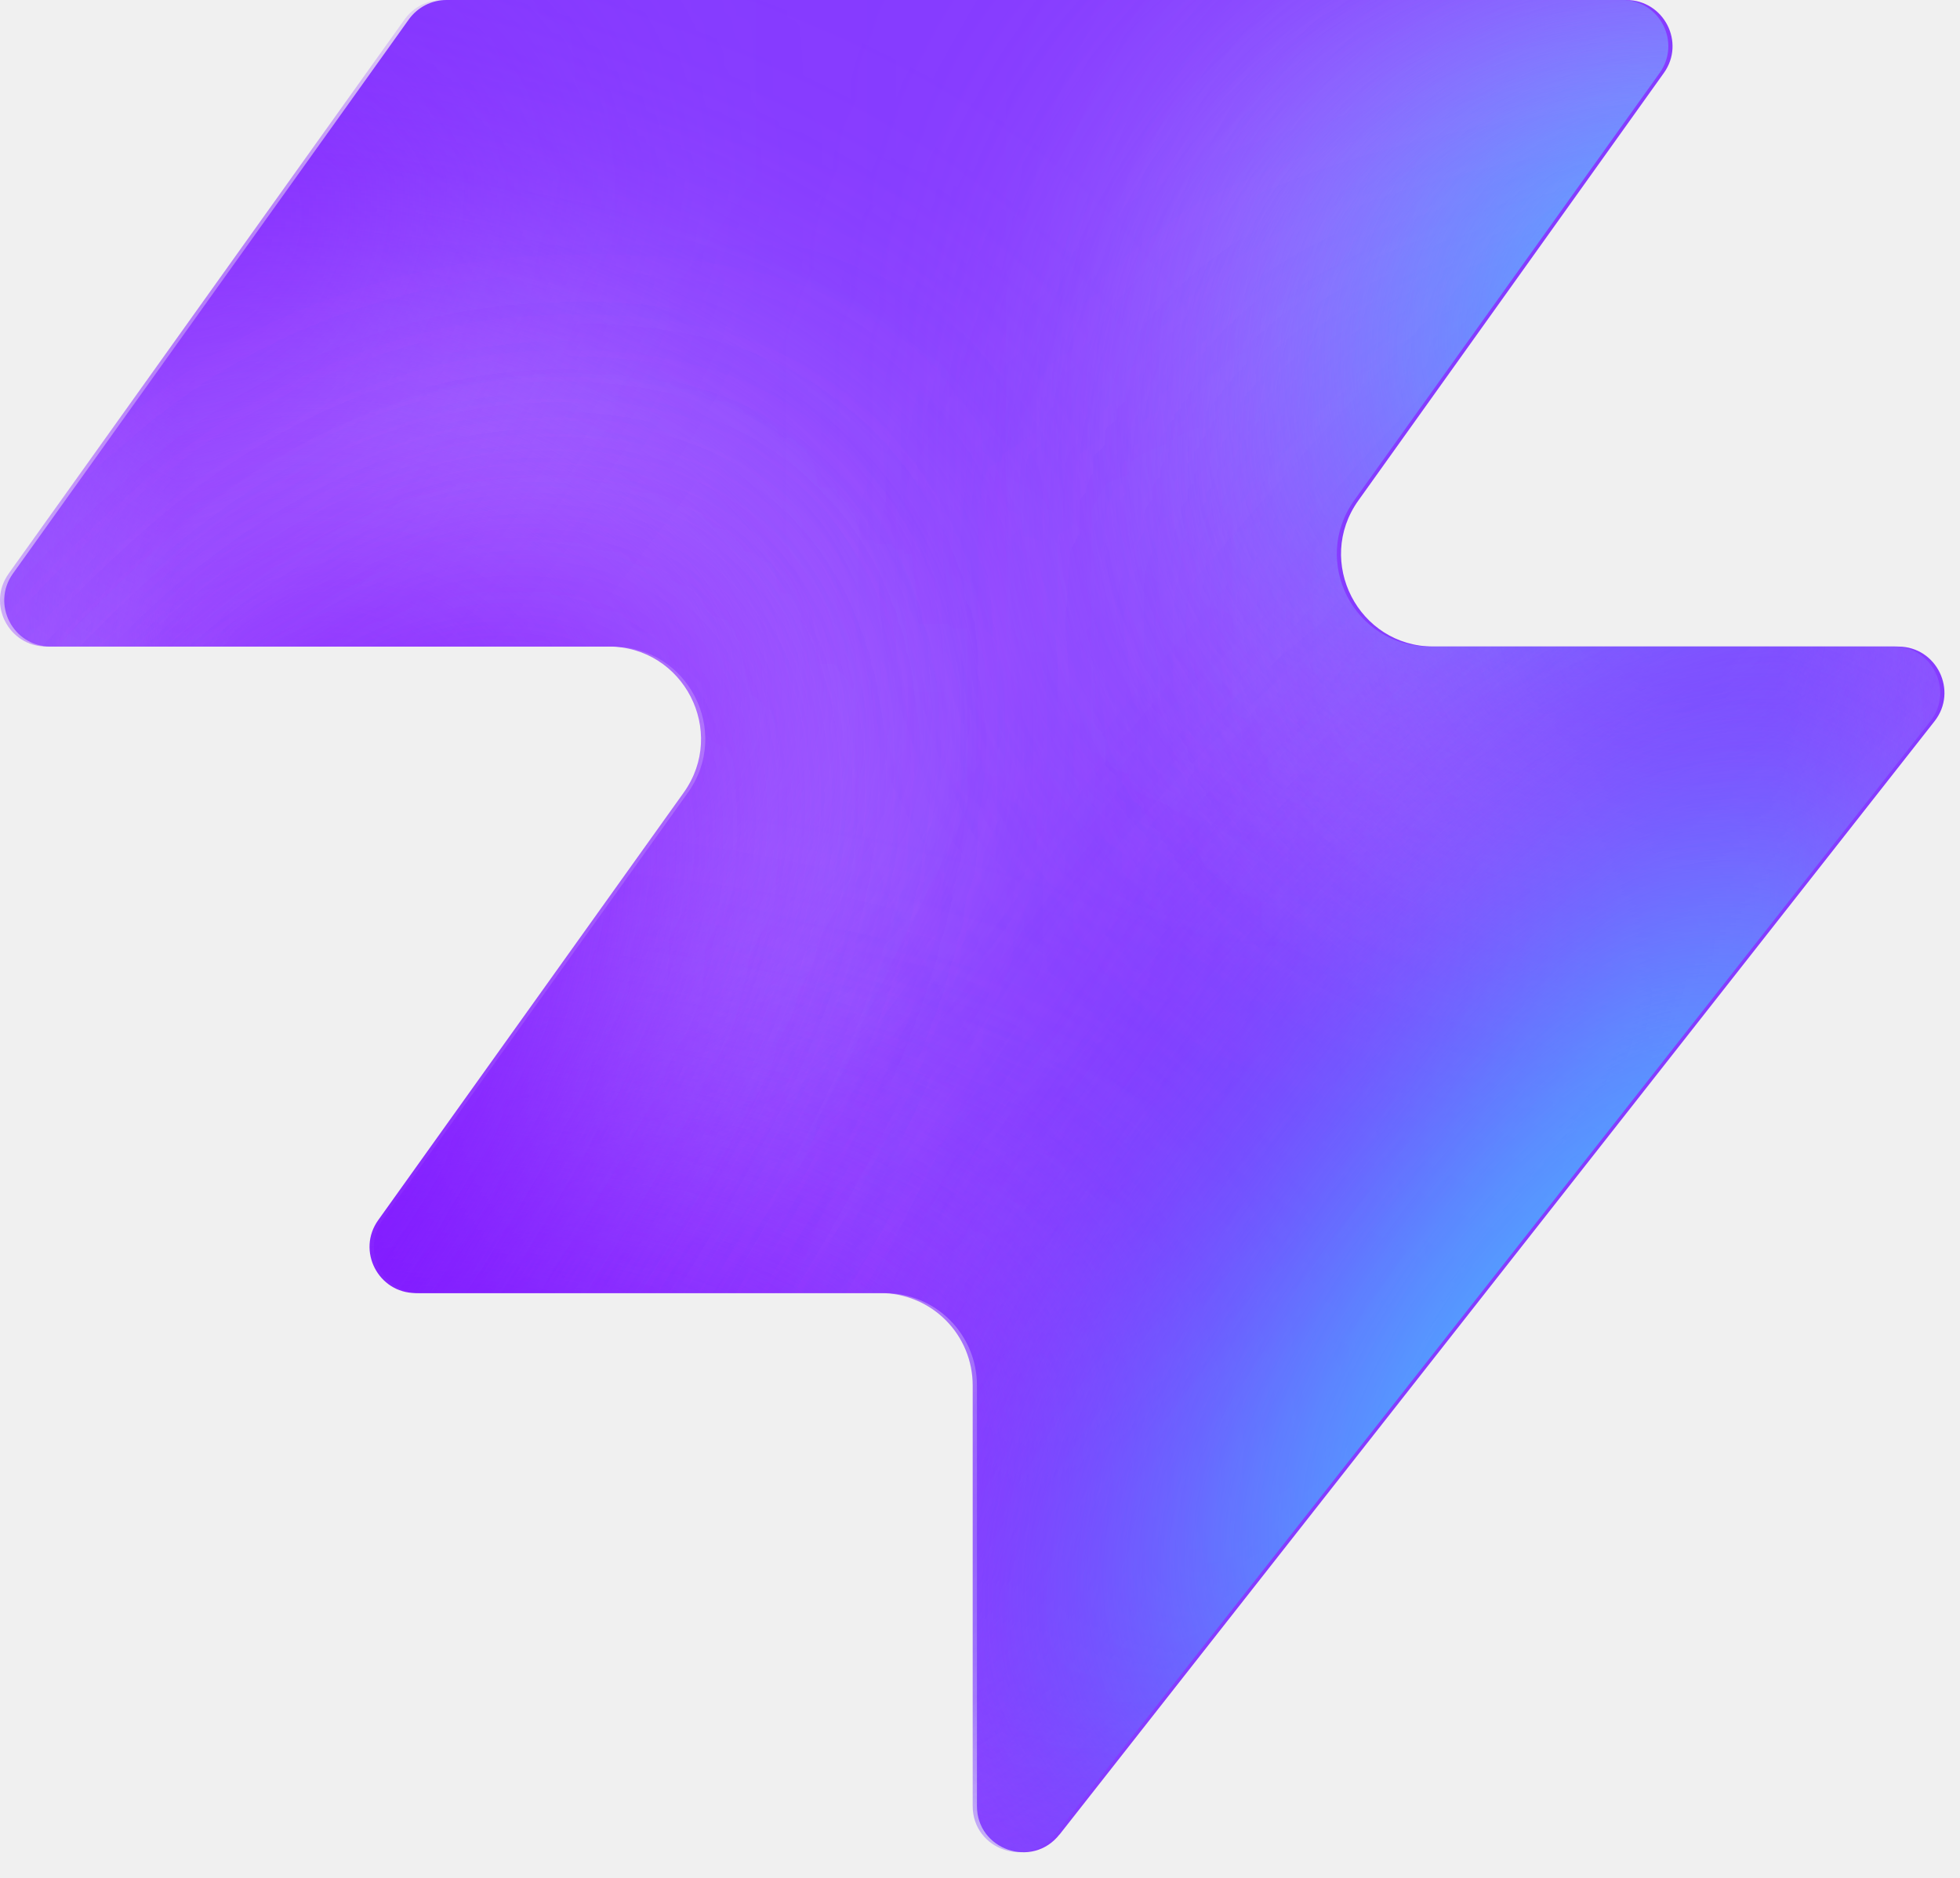
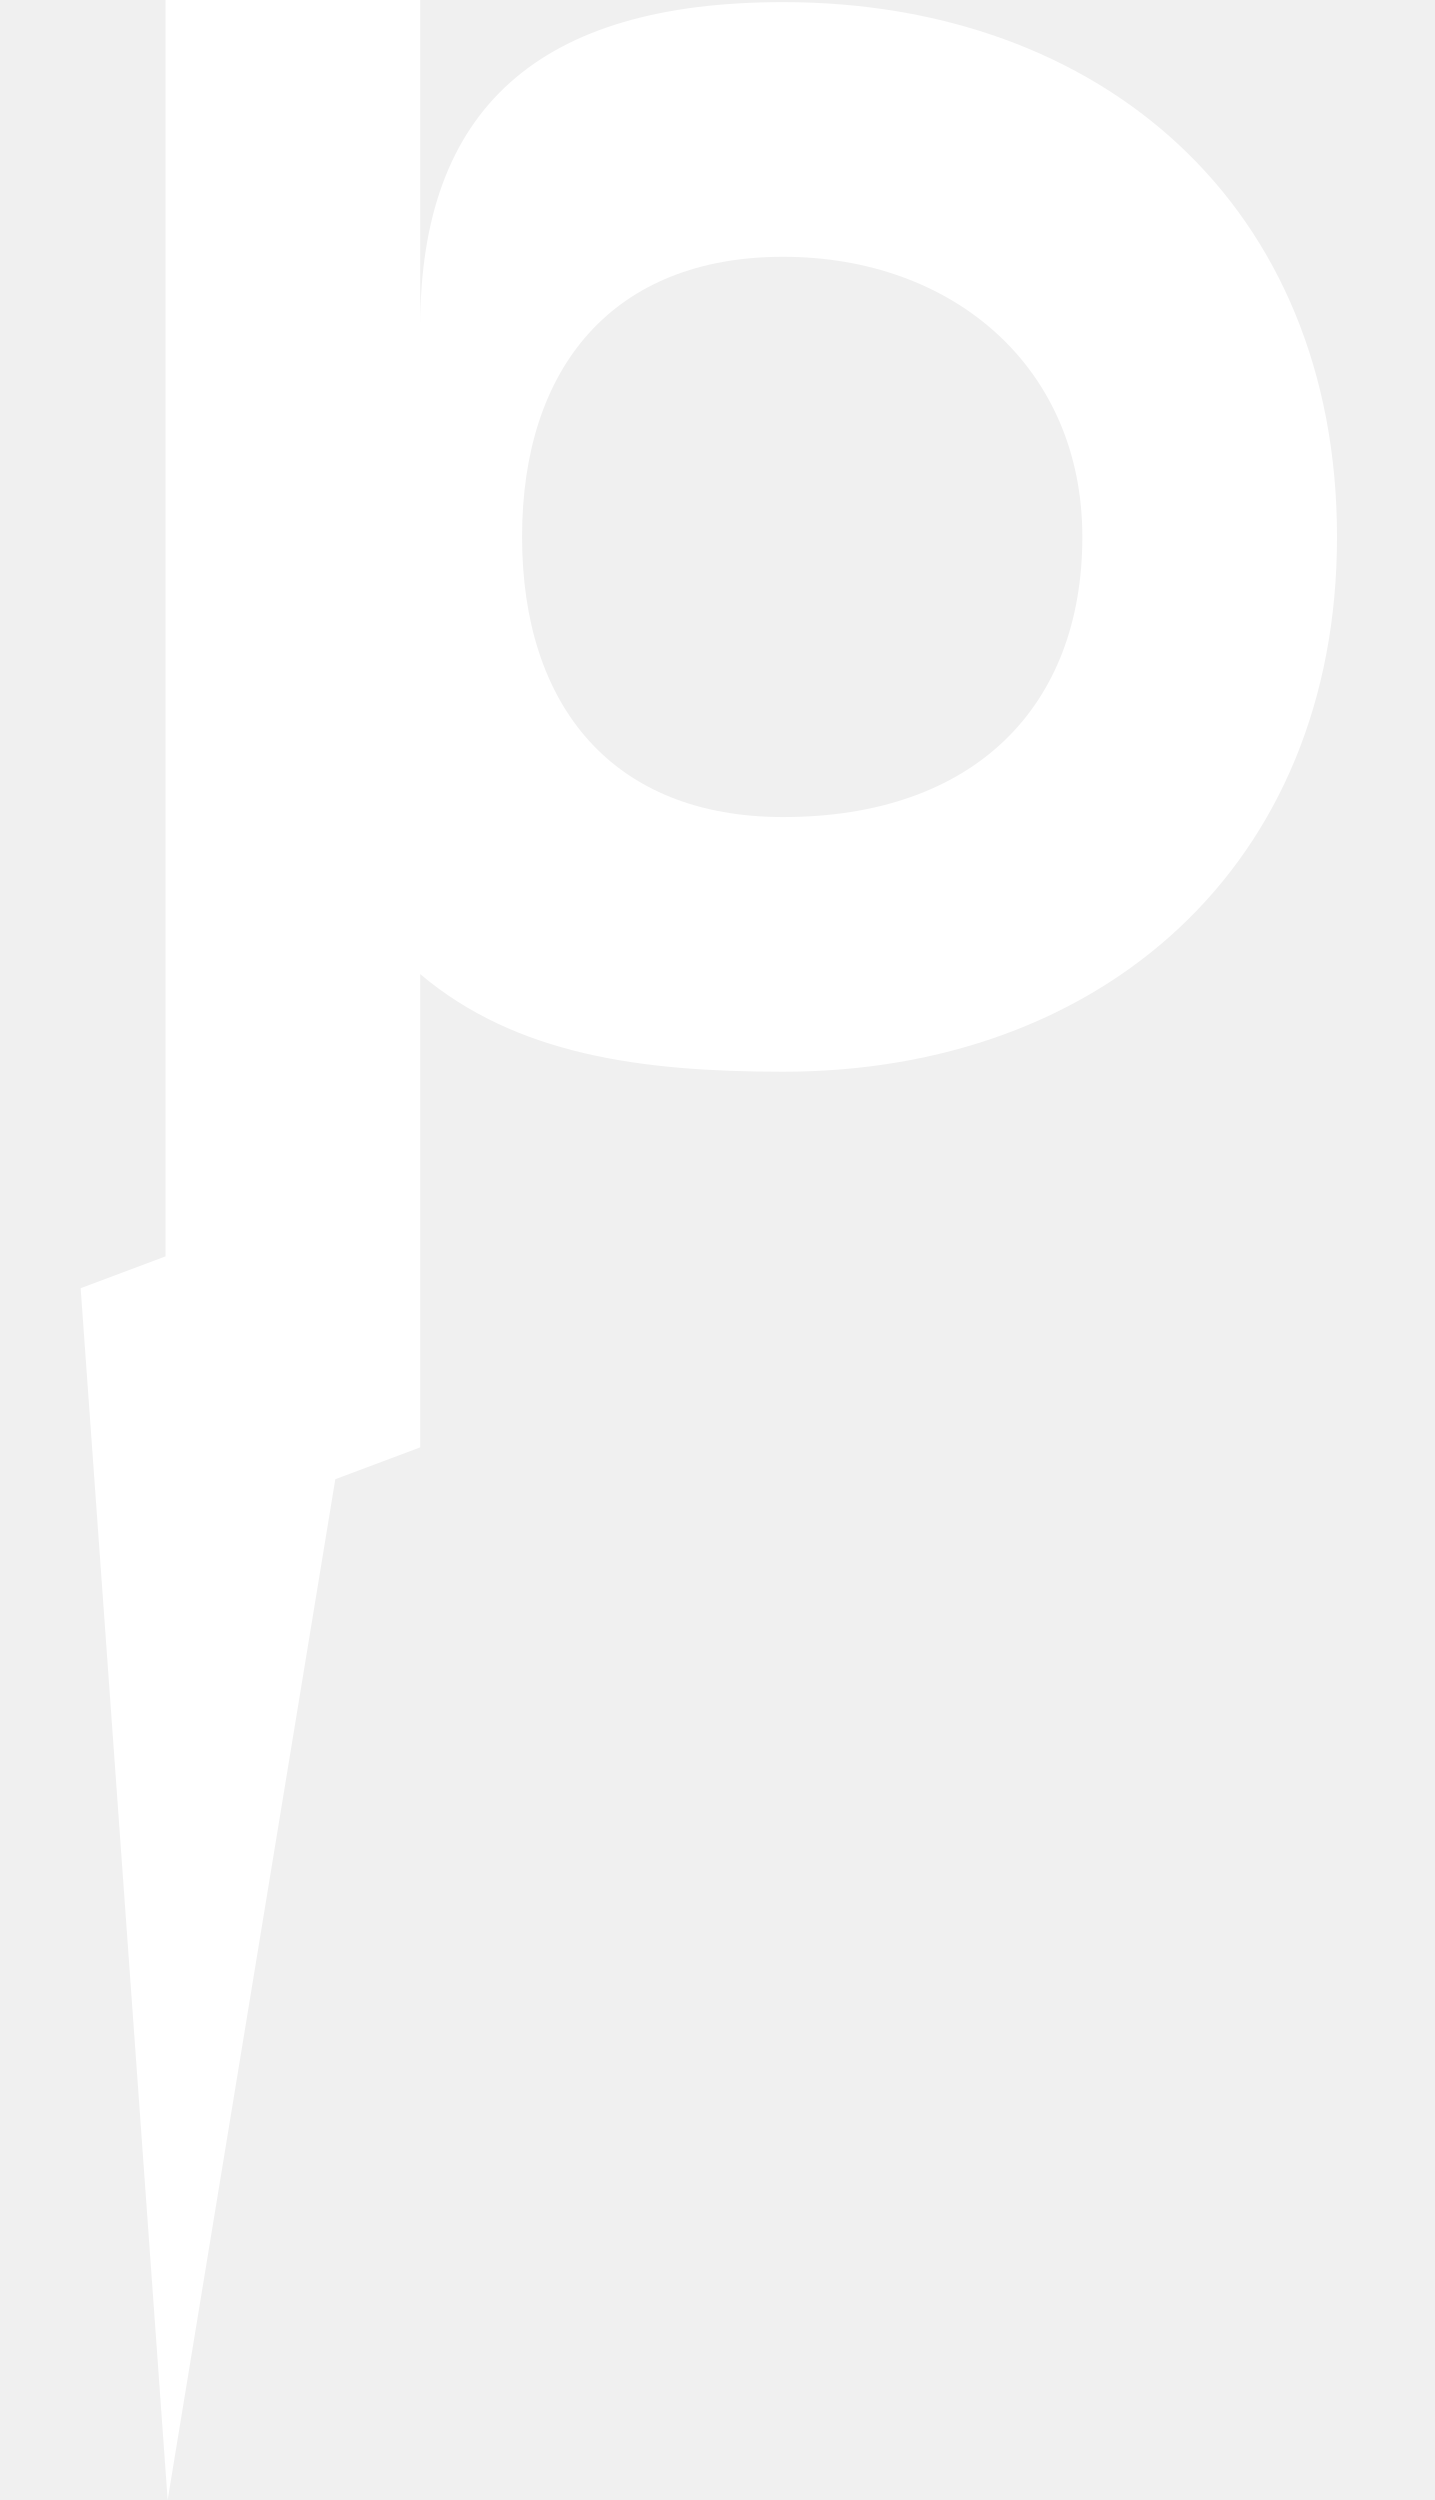
- <svg xmlns="http://www.w3.org/2000/svg" width="48" height="46" fill="none" viewBox="0 0 48 46">
-   <path fill="#863bff" d="M25.946 44.938c-.664.845-2.021.375-2.021-.698V33.937a2.26 2.26 0 0 0-2.262-2.262H10.287c-.92 0-1.456-1.04-.92-1.788l7.48-10.471c1.07-1.497 0-3.578-1.842-3.578H1.237c-.92 0-1.456-1.04-.92-1.788L10.013.474c.214-.297.556-.474.92-.474h28.894c.92 0 1.456 1.04.92 1.788l-7.48 10.471c-1.07 1.498 0 3.579 1.842 3.579h11.377c.943 0 1.473 1.088.89 1.83L25.947 44.94z" style="fill:#863bff;fill:color(display-p3 .525 .23 1);fill-opacity:1" />
-   <mask id="a" width="48" height="46" x="0" y="0" maskUnits="userSpaceOnUse" style="mask-type:alpha">
-     <path fill="#000" d="M25.842 44.938c-.664.844-2.021.375-2.021-.698V33.937a2.26 2.26 0 0 0-2.262-2.262H10.183c-.92 0-1.456-1.04-.92-1.788l7.48-10.471c1.07-1.498 0-3.579-1.842-3.579H1.133c-.92 0-1.456-1.04-.92-1.787L9.91.473c.214-.297.556-.474.92-.474h28.894c.92 0 1.456 1.04.92 1.788l-7.48 10.471c-1.07 1.498 0 3.578 1.842 3.578h11.377c.943 0 1.473 1.088.89 1.832L25.843 44.94z" style="fill:#000;fill-opacity:1" />
-   </mask>
-   <g mask="url(#a)">
-     <g filter="url(#b)">
-       <ellipse cx="5.508" cy="14.704" fill="#ede6ff" rx="5.508" ry="14.704" style="fill:#ede6ff;fill:color(display-p3 .927 .903 1);fill-opacity:1" transform="matrix(.00324 1 1 -.00324 -4.47 31.516)" />
-     </g>
-     <g filter="url(#c)">
-       <ellipse cx="10.399" cy="29.851" fill="#ede6ff" rx="10.399" ry="29.851" style="fill:#ede6ff;fill:color(display-p3 .927 .903 1);fill-opacity:1" transform="matrix(.00324 1 1 -.00324 -39.328 7.883)" />
-     </g>
-     <g filter="url(#d)">
-       <ellipse cx="5.508" cy="30.487" fill="#7e14ff" rx="5.508" ry="30.487" style="fill:#7e14ff;fill:color(display-p3 .492 .077 1);fill-opacity:1" transform="rotate(89.814 -25.913 -14.639)scale(1 -1)" />
-     </g>
-     <g filter="url(#e)">
-       <ellipse cx="5.508" cy="30.599" fill="#7e14ff" rx="5.508" ry="30.599" style="fill:#7e14ff;fill:color(display-p3 .492 .077 1);fill-opacity:1" transform="rotate(89.814 -32.644 -3.334)scale(1 -1)" />
-     </g>
-     <g filter="url(#f)">
-       <ellipse cx="5.508" cy="30.599" fill="#7e14ff" rx="5.508" ry="30.599" style="fill:#7e14ff;fill:color(display-p3 .492 .077 1);fill-opacity:1" transform="matrix(.00324 1 1 -.00324 -34.34 30.47)" />
-     </g>
-     <g filter="url(#g)">
-       <ellipse cx="14.072" cy="22.078" fill="#ede6ff" rx="14.072" ry="22.078" style="fill:#ede6ff;fill:color(display-p3 .927 .903 1);fill-opacity:1" transform="rotate(93.35 24.506 48.493)scale(-1 1)" />
-     </g>
-     <g filter="url(#h)">
-       <ellipse cx="3.47" cy="21.501" fill="#7e14ff" rx="3.47" ry="21.501" style="fill:#7e14ff;fill:color(display-p3 .492 .077 1);fill-opacity:1" transform="rotate(89.009 28.708 47.59)scale(-1 1)" />
-     </g>
-     <g filter="url(#i)">
-       <ellipse cx="3.47" cy="21.501" fill="#7e14ff" rx="3.47" ry="21.501" style="fill:#7e14ff;fill:color(display-p3 .492 .077 1);fill-opacity:1" transform="rotate(89.009 28.708 47.59)scale(-1 1)" />
-     </g>
-     <g filter="url(#j)">
-       <ellipse cx=".387" cy="8.972" fill="#7e14ff" rx="4.407" ry="29.108" style="fill:#7e14ff;fill:color(display-p3 .492 .077 1);fill-opacity:1" transform="rotate(39.51 .387 8.972)" />
-     </g>
-     <g filter="url(#k)">
-       <ellipse cx="47.523" cy="-6.092" fill="#7e14ff" rx="4.407" ry="29.108" style="fill:#7e14ff;fill:color(display-p3 .492 .077 1);fill-opacity:1" transform="rotate(37.892 47.523 -6.092)" />
-     </g>
-     <g filter="url(#l)">
-       <ellipse cx="41.412" cy="6.333" fill="#47bfff" rx="5.971" ry="9.665" style="fill:#47bfff;fill:color(display-p3 .28 .748 1);fill-opacity:1" transform="rotate(37.892 41.412 6.333)" />
-     </g>
-     <g filter="url(#m)">
-       <ellipse cx="-1.879" cy="38.332" fill="#7e14ff" rx="4.407" ry="29.108" style="fill:#7e14ff;fill:color(display-p3 .492 .077 1);fill-opacity:1" transform="rotate(37.892 -1.88 38.332)" />
-     </g>
-     <g filter="url(#n)">
-       <ellipse cx="-1.879" cy="38.332" fill="#7e14ff" rx="4.407" ry="29.108" style="fill:#7e14ff;fill:color(display-p3 .492 .077 1);fill-opacity:1" transform="rotate(37.892 -1.88 38.332)" />
-     </g>
-     <g filter="url(#o)">
-       <ellipse cx="35.651" cy="29.907" fill="#7e14ff" rx="4.407" ry="29.108" style="fill:#7e14ff;fill:color(display-p3 .492 .077 1);fill-opacity:1" transform="rotate(37.892 35.651 29.907)" />
-     </g>
-     <g filter="url(#p)">
-       <ellipse cx="38.418" cy="32.4" fill="#47bfff" rx="5.971" ry="15.297" style="fill:#47bfff;fill:color(display-p3 .28 .748 1);fill-opacity:1" transform="rotate(37.892 38.418 32.4)" />
-     </g>
-   </g>
-   <defs>
-     <filter id="b" width="60.045" height="41.654" x="-19.77" y="16.149" color-interpolation-filters="sRGB" filterUnits="userSpaceOnUse">
-       <feFlood flood-opacity="0" result="BackgroundImageFix" />
-       <feBlend in="SourceGraphic" in2="BackgroundImageFix" result="shape" />
-       <feGaussianBlur result="effect1_foregroundBlur_2002_17158" stdDeviation="7.659" />
-     </filter>
-     <filter id="c" width="90.34" height="51.437" x="-54.613" y="-7.533" color-interpolation-filters="sRGB" filterUnits="userSpaceOnUse">
-       <feFlood flood-opacity="0" result="BackgroundImageFix" />
-       <feBlend in="SourceGraphic" in2="BackgroundImageFix" result="shape" />
-       <feGaussianBlur result="effect1_foregroundBlur_2002_17158" stdDeviation="7.659" />
-     </filter>
-     <filter id="d" width="79.355" height="29.4" x="-49.64" y="2.03" color-interpolation-filters="sRGB" filterUnits="userSpaceOnUse">
-       <feFlood flood-opacity="0" result="BackgroundImageFix" />
-       <feBlend in="SourceGraphic" in2="BackgroundImageFix" result="shape" />
-       <feGaussianBlur result="effect1_foregroundBlur_2002_17158" stdDeviation="4.596" />
-     </filter>
-     <filter id="e" width="79.579" height="29.4" x="-45.045" y="20.029" color-interpolation-filters="sRGB" filterUnits="userSpaceOnUse">
-       <feFlood flood-opacity="0" result="BackgroundImageFix" />
-       <feBlend in="SourceGraphic" in2="BackgroundImageFix" result="shape" />
-       <feGaussianBlur result="effect1_foregroundBlur_2002_17158" stdDeviation="4.596" />
-     </filter>
-     <filter id="f" width="79.579" height="29.4" x="-43.513" y="21.178" color-interpolation-filters="sRGB" filterUnits="userSpaceOnUse">
-       <feFlood flood-opacity="0" result="BackgroundImageFix" />
-       <feBlend in="SourceGraphic" in2="BackgroundImageFix" result="shape" />
-       <feGaussianBlur result="effect1_foregroundBlur_2002_17158" stdDeviation="4.596" />
-     </filter>
-     <filter id="g" width="74.749" height="58.852" x="15.756" y="-17.901" color-interpolation-filters="sRGB" filterUnits="userSpaceOnUse">
-       <feFlood flood-opacity="0" result="BackgroundImageFix" />
-       <feBlend in="SourceGraphic" in2="BackgroundImageFix" result="shape" />
-       <feGaussianBlur result="effect1_foregroundBlur_2002_17158" stdDeviation="7.659" />
-     </filter>
-     <filter id="h" width="61.377" height="25.362" x="23.548" y="2.284" color-interpolation-filters="sRGB" filterUnits="userSpaceOnUse">
-       <feFlood flood-opacity="0" result="BackgroundImageFix" />
-       <feBlend in="SourceGraphic" in2="BackgroundImageFix" result="shape" />
-       <feGaussianBlur result="effect1_foregroundBlur_2002_17158" stdDeviation="4.596" />
-     </filter>
-     <filter id="i" width="61.377" height="25.362" x="23.548" y="2.284" color-interpolation-filters="sRGB" filterUnits="userSpaceOnUse">
-       <feFlood flood-opacity="0" result="BackgroundImageFix" />
-       <feBlend in="SourceGraphic" in2="BackgroundImageFix" result="shape" />
-       <feGaussianBlur result="effect1_foregroundBlur_2002_17158" stdDeviation="4.596" />
-     </filter>
-     <filter id="j" width="56.045" height="63.649" x="-27.636" y="-22.853" color-interpolation-filters="sRGB" filterUnits="userSpaceOnUse">
-       <feFlood flood-opacity="0" result="BackgroundImageFix" />
-       <feBlend in="SourceGraphic" in2="BackgroundImageFix" result="shape" />
-       <feGaussianBlur result="effect1_foregroundBlur_2002_17158" stdDeviation="4.596" />
-     </filter>
-     <filter id="k" width="54.814" height="64.646" x="20.116" y="-38.415" color-interpolation-filters="sRGB" filterUnits="userSpaceOnUse">
-       <feFlood flood-opacity="0" result="BackgroundImageFix" />
-       <feBlend in="SourceGraphic" in2="BackgroundImageFix" result="shape" />
-       <feGaussianBlur result="effect1_foregroundBlur_2002_17158" stdDeviation="4.596" />
-     </filter>
-     <filter id="l" width="33.541" height="35.313" x="24.641" y="-11.323" color-interpolation-filters="sRGB" filterUnits="userSpaceOnUse">
-       <feFlood flood-opacity="0" result="BackgroundImageFix" />
-       <feBlend in="SourceGraphic" in2="BackgroundImageFix" result="shape" />
-       <feGaussianBlur result="effect1_foregroundBlur_2002_17158" stdDeviation="4.596" />
-     </filter>
-     <filter id="m" width="54.814" height="64.646" x="-29.286" y="6.009" color-interpolation-filters="sRGB" filterUnits="userSpaceOnUse">
-       <feFlood flood-opacity="0" result="BackgroundImageFix" />
-       <feBlend in="SourceGraphic" in2="BackgroundImageFix" result="shape" />
-       <feGaussianBlur result="effect1_foregroundBlur_2002_17158" stdDeviation="4.596" />
-     </filter>
-     <filter id="n" width="54.814" height="64.646" x="-29.286" y="6.009" color-interpolation-filters="sRGB" filterUnits="userSpaceOnUse">
-       <feFlood flood-opacity="0" result="BackgroundImageFix" />
-       <feBlend in="SourceGraphic" in2="BackgroundImageFix" result="shape" />
-       <feGaussianBlur result="effect1_foregroundBlur_2002_17158" stdDeviation="4.596" />
-     </filter>
-     <filter id="o" width="54.814" height="64.646" x="8.244" y="-2.416" color-interpolation-filters="sRGB" filterUnits="userSpaceOnUse">
-       <feFlood flood-opacity="0" result="BackgroundImageFix" />
-       <feBlend in="SourceGraphic" in2="BackgroundImageFix" result="shape" />
-       <feGaussianBlur result="effect1_foregroundBlur_2002_17158" stdDeviation="4.596" />
-     </filter>
-     <filter id="p" width="39.409" height="43.623" x="18.713" y="10.588" color-interpolation-filters="sRGB" filterUnits="userSpaceOnUse">
-       <feFlood flood-opacity="0" result="BackgroundImageFix" />
-       <feBlend in="SourceGraphic" in2="BackgroundImageFix" result="shape" />
-       <feGaussianBlur result="effect1_foregroundBlur_2002_17158" stdDeviation="4.596" />
-     </filter>
-   </defs>
+ <svg xmlns="http://www.w3.org/2000/svg" viewBox="0 -673 676 1178">
+   <path fill="#ffffff" transform="translate(0,-168) scale(1,-1)" d="M369 0C519 0 630 97 630 252C630 408 519 504 369 504C254 504 198 454 198 351V505H78V-87L38 -102L79 -673L158 -192L198 -177V46C243 8 302 0 369 0ZM246 252C246 332 289 384 369 384C449 384 510 332 510 252C510 172 459 120 369 120C289 120 246 172 246 252Z" />
</svg>
